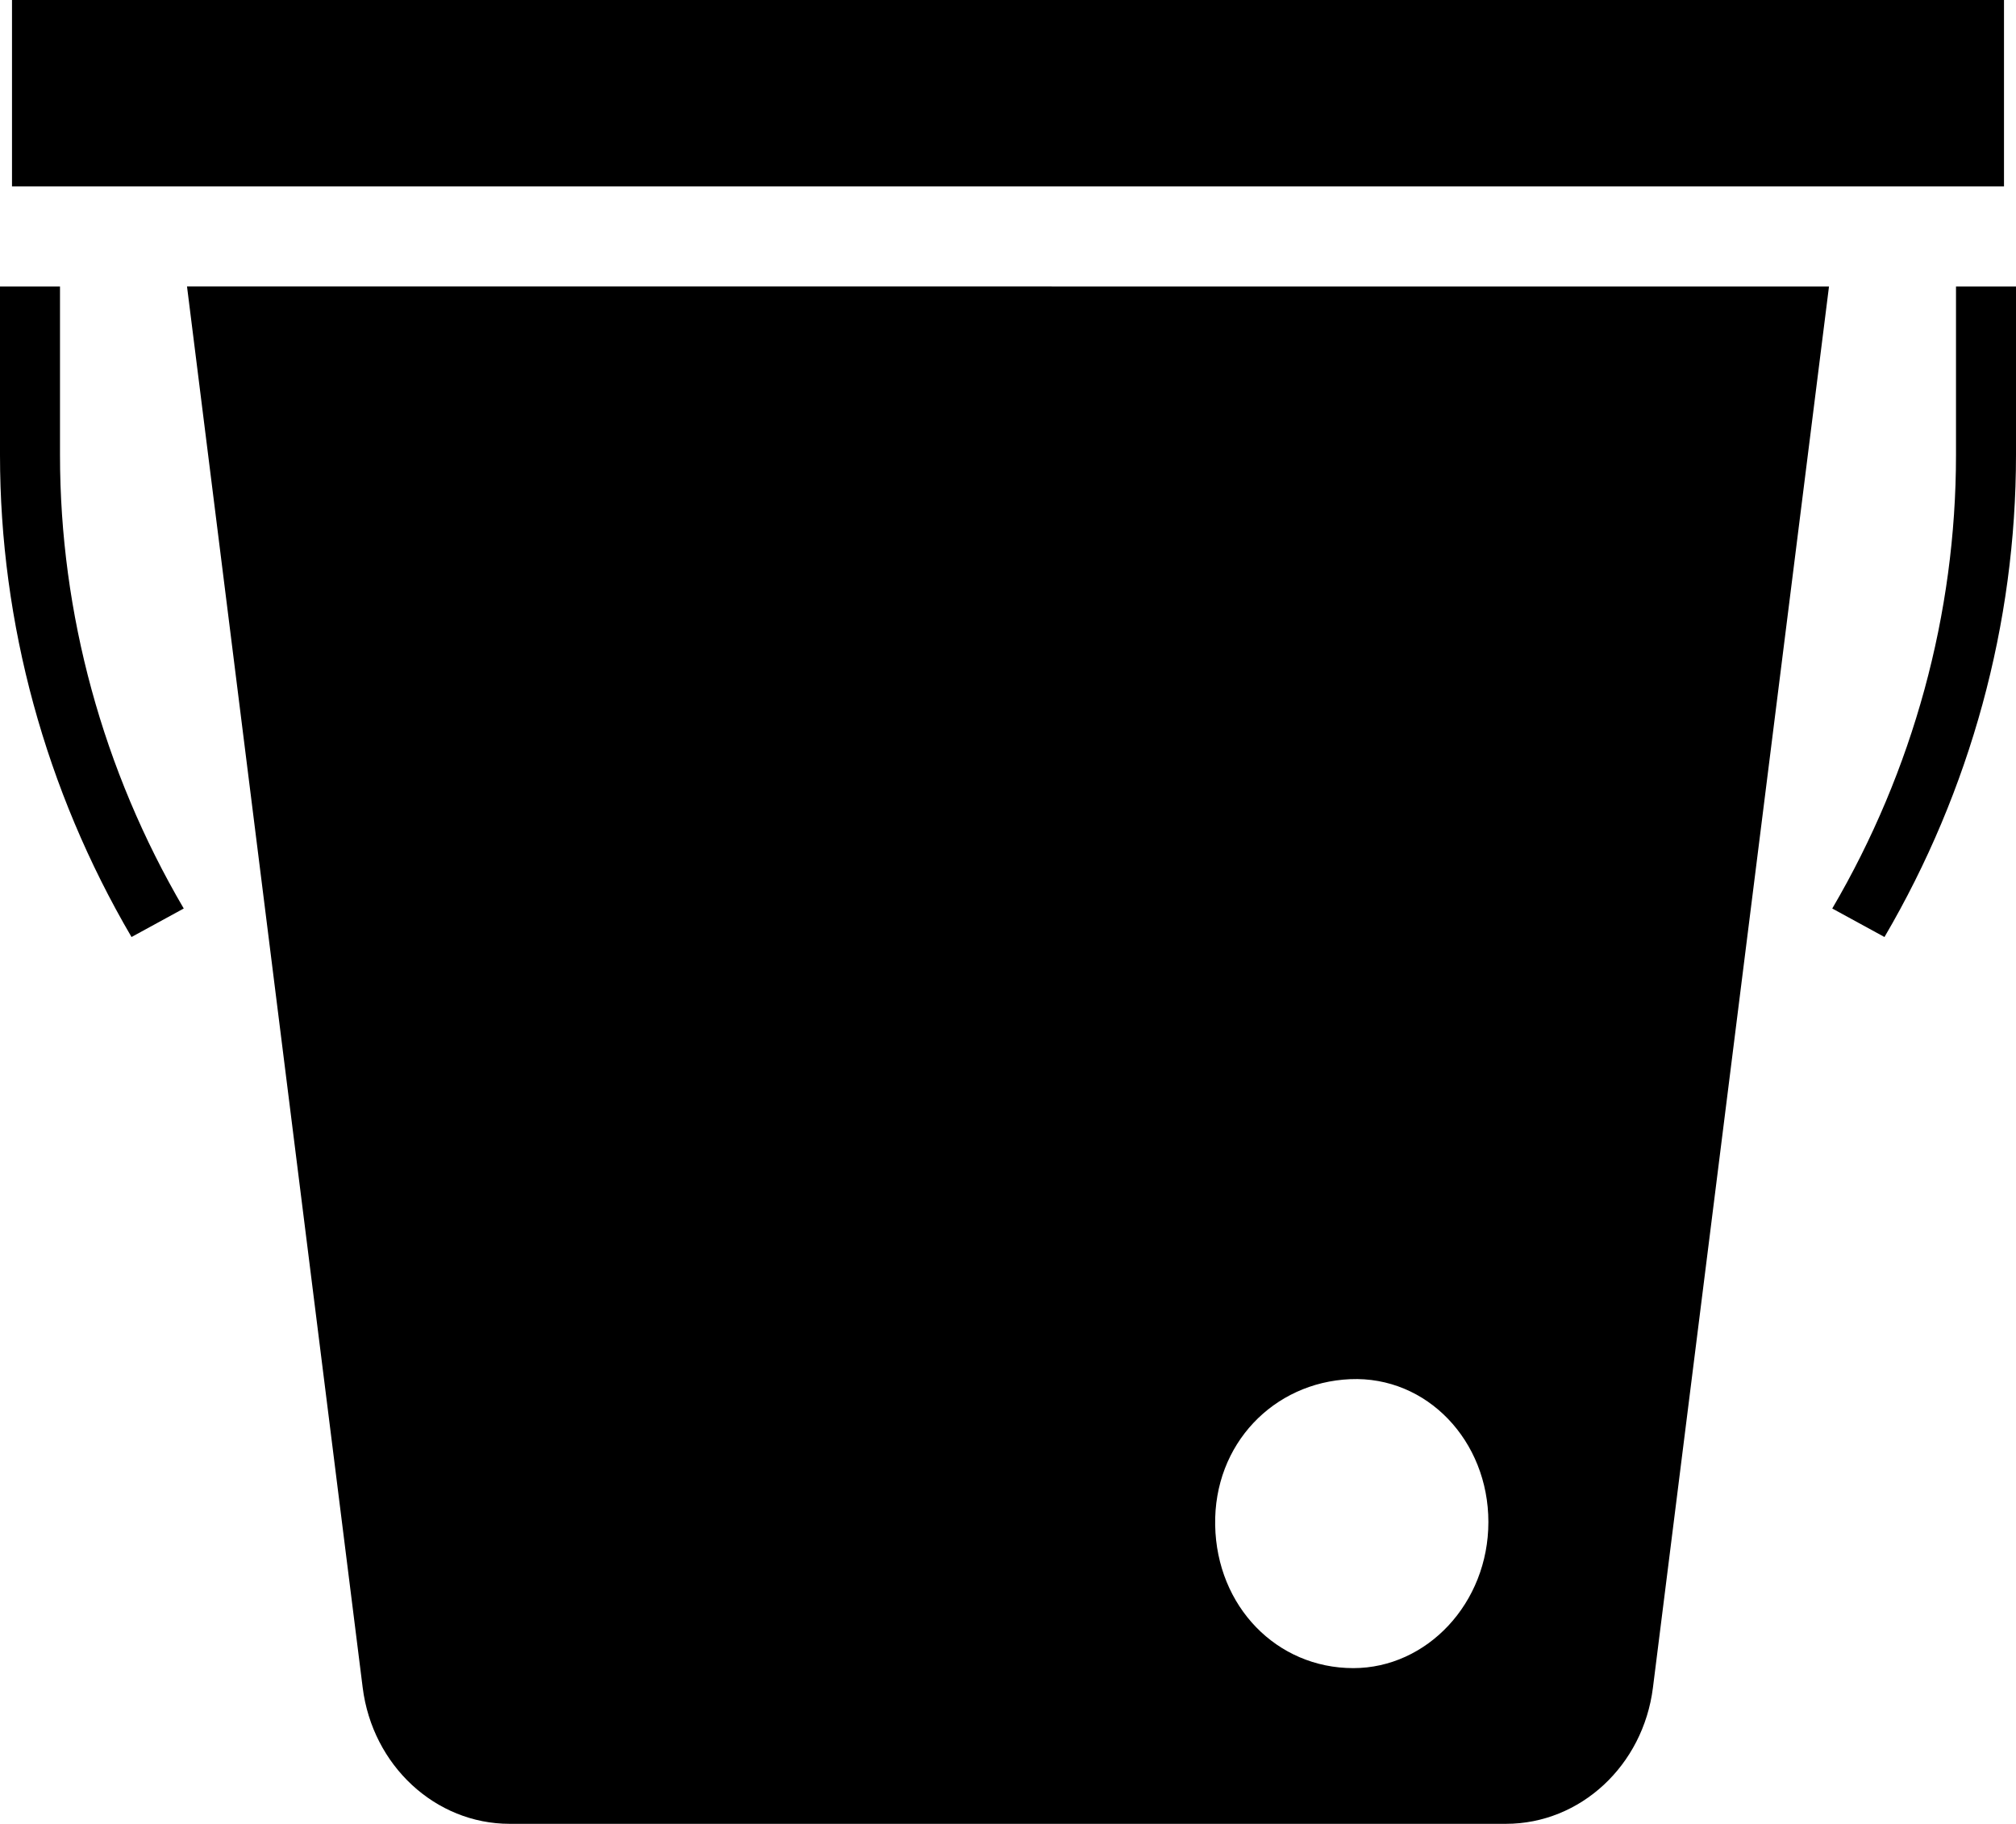
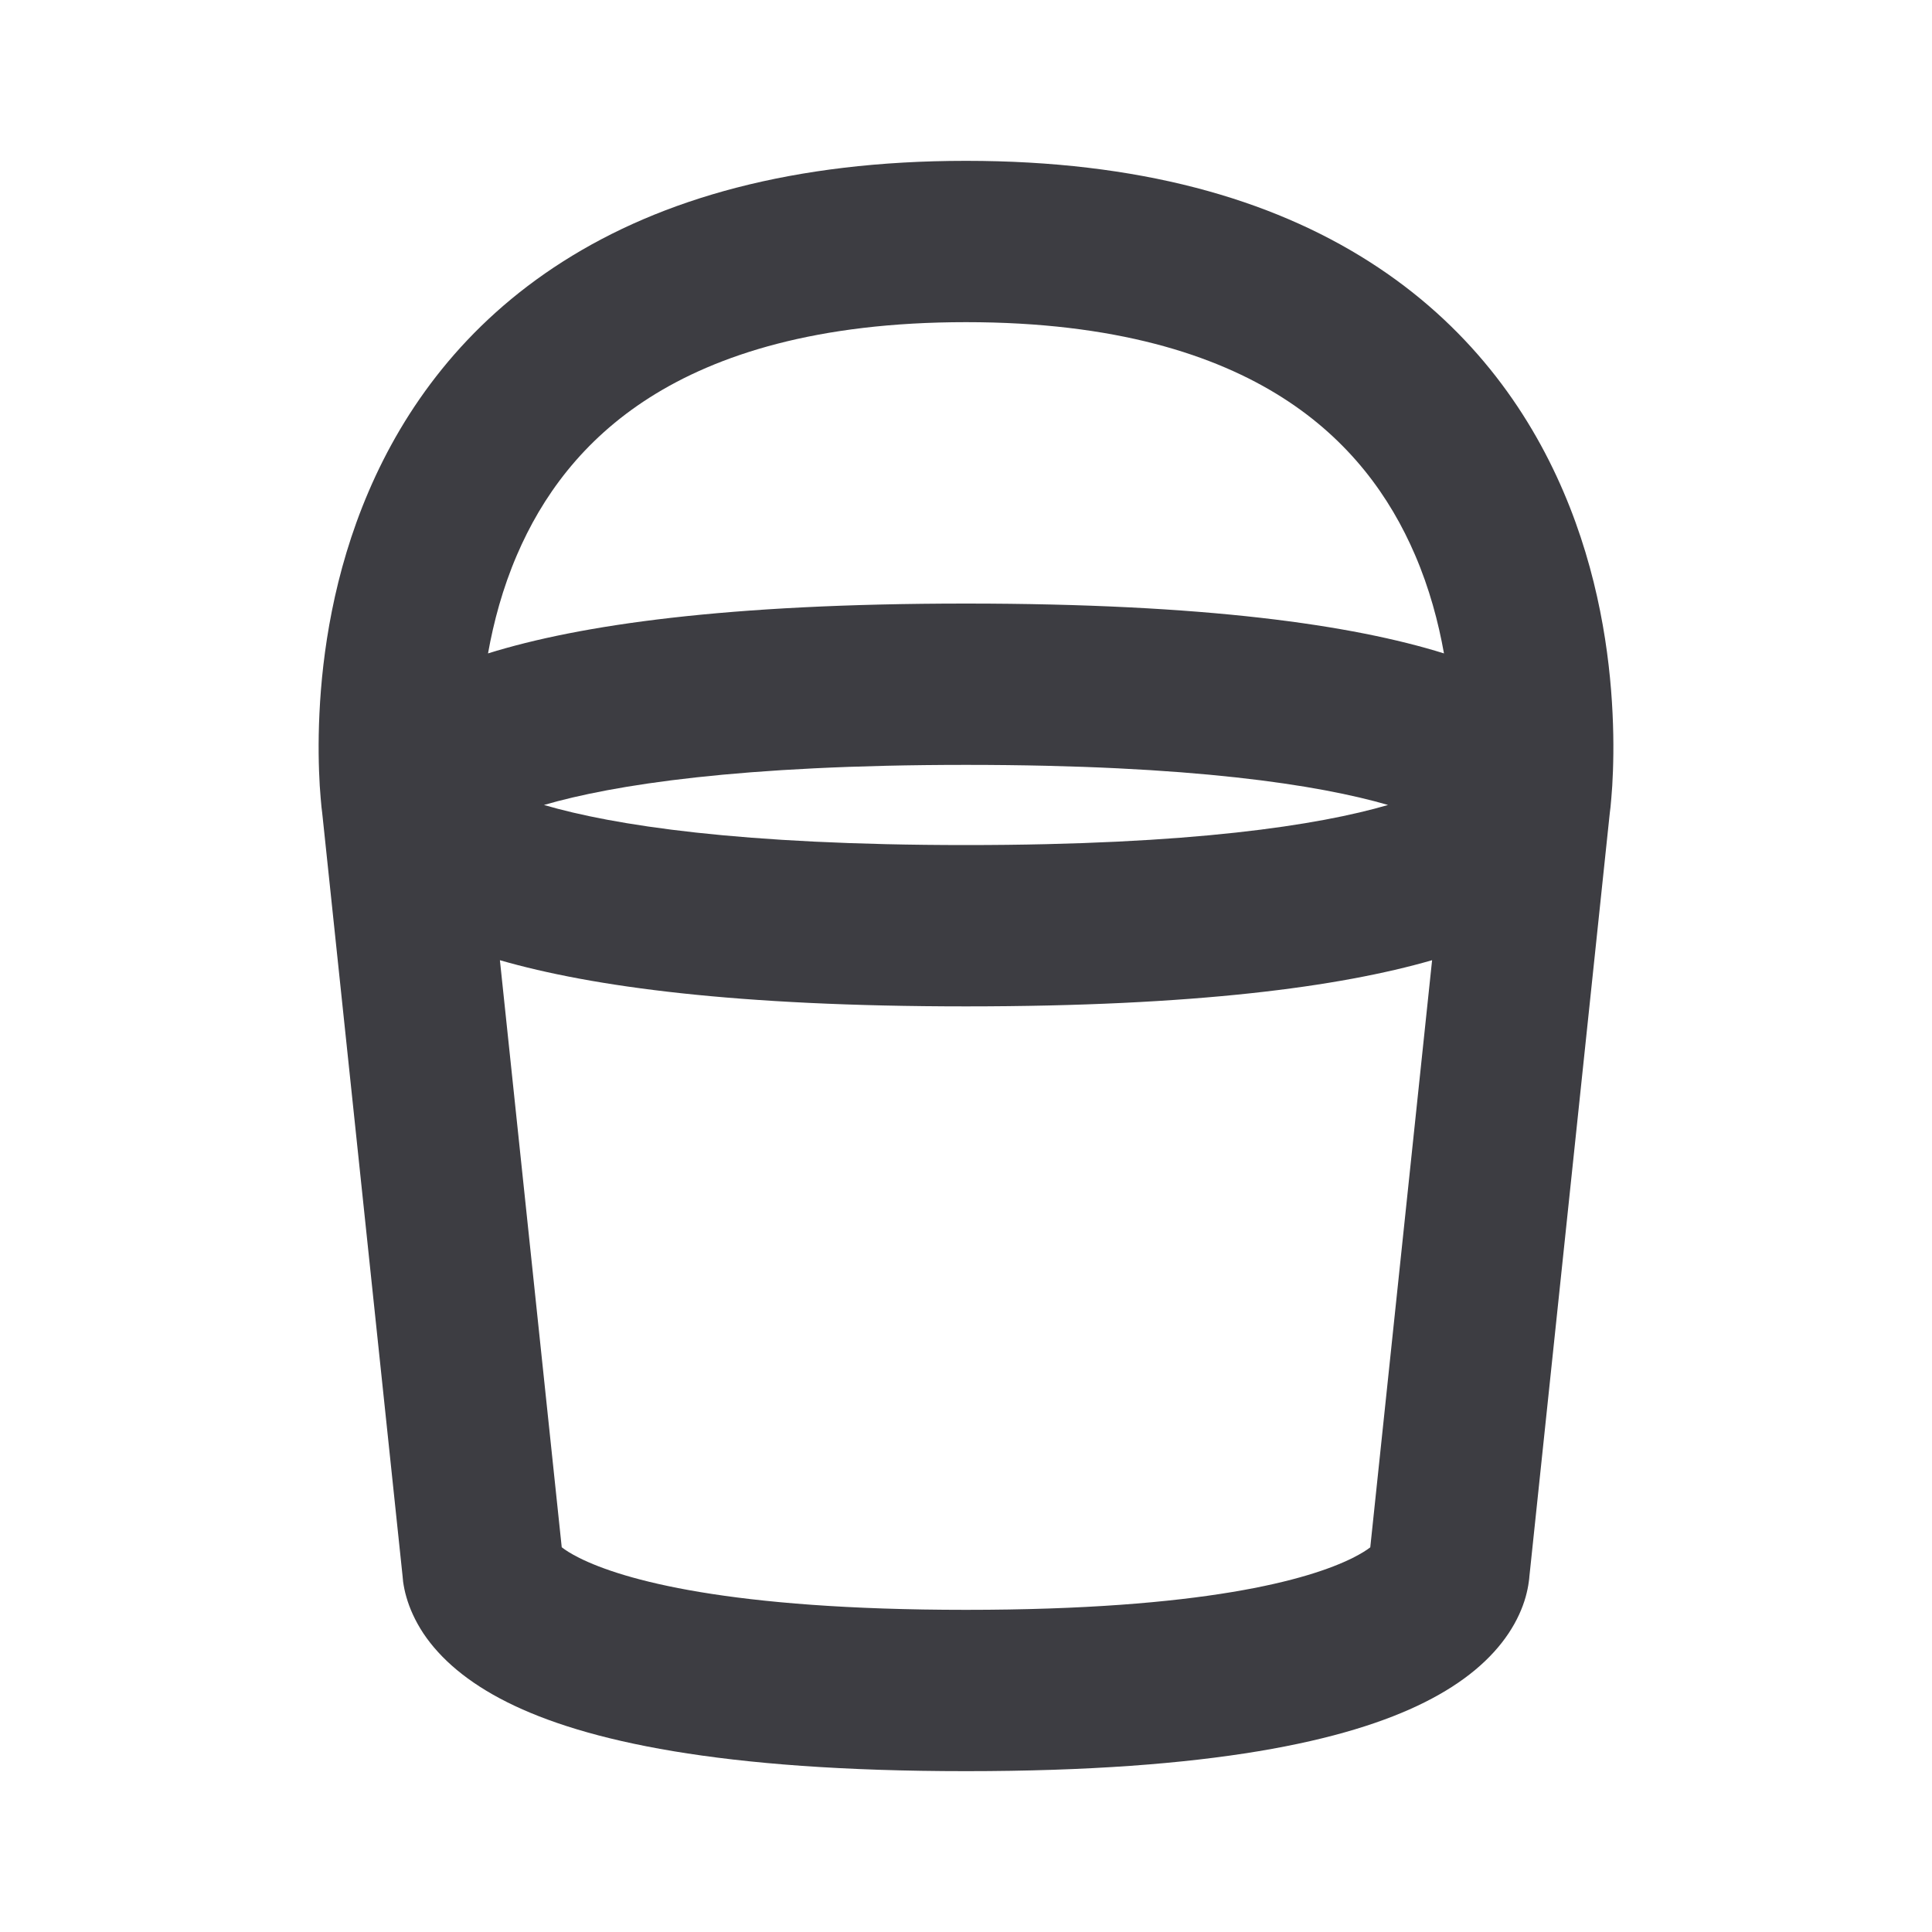
- <svg xmlns="http://www.w3.org/2000/svg" height="19" viewBox="0 0 21 19" width="21">
-   <g fill="none" fill-rule="evenodd" transform="translate(-6 -7)">
-     <path d="m21 4.74v-1.755h-.625v1.755c0 1.652-.446 3.286-1.289 4.724l.544.297c.896-1.529 1.37-3.265 1.37-5.021zm-19.086 4.724c-.843-1.438-1.289-3.072-1.289-4.724v-1.755h-.625v1.755c0 1.756.474 3.492 1.37 5.021zm13.59 6.391c0-.845-.639-1.522-1.439-1.488-.799.034-1.423.676-1.407 1.522.016.845.64 1.488 1.439 1.488.767 0 1.407-.676 1.407-1.522zm3.548-12.87-1.834 14.596c-.102.812-.757 1.418-1.531 1.418h-10.378c-.774 0-1.429-.607-1.531-1.419l-1.83-14.596zm-18.927-1.043h20.75v-1.942h-20.75z" fill="currentColor" transform="translate(6 7)" />
-   </g>
+ <svg xmlns="http://www.w3.org/2000/svg" width="20" height="20" viewBox="0 0 20 20" fill="none">
+   <path fill-rule="evenodd" clip-rule="evenodd" d="M3.336 8.422L3.336 8.42C3.334 8.403 3.331 8.382 3.328 8.355C3.323 8.301 3.316 8.226 3.31 8.134C3.299 7.949 3.292 7.69 3.307 7.382C3.336 6.771 3.452 5.936 3.816 5.088C4.183 4.231 4.804 3.358 5.828 2.707C6.849 2.057 8.211 1.665 10 1.665C11.789 1.665 13.151 2.057 14.172 2.707C15.196 3.358 15.817 4.231 16.184 5.088C16.548 5.936 16.664 6.771 16.693 7.382C16.708 7.69 16.701 7.949 16.69 8.134C16.684 8.226 16.677 8.301 16.672 8.355C16.669 8.382 16.666 8.403 16.664 8.42L16.664 8.422C16.663 8.431 16.662 8.44 16.661 8.449L15.832 16.321C15.831 16.338 15.829 16.356 15.826 16.374C15.82 16.422 15.809 16.475 15.793 16.533C15.76 16.649 15.704 16.777 15.617 16.908C15.441 17.172 15.16 17.416 14.748 17.622C13.949 18.022 12.543 18.335 10 18.335C7.457 18.335 6.051 18.022 5.252 17.622C4.84 17.416 4.559 17.172 4.383 16.909C4.296 16.777 4.24 16.649 4.207 16.533C4.19 16.476 4.18 16.422 4.173 16.374C4.171 16.356 4.169 16.338 4.168 16.321L3.339 8.449C3.338 8.44 3.337 8.431 3.336 8.422ZM5.175 9.94L5.815 16.017C5.85 16.045 5.908 16.083 5.998 16.128C6.449 16.353 7.543 16.665 10 16.665C12.457 16.665 13.551 16.353 14.002 16.128C14.092 16.083 14.15 16.045 14.185 16.018L14.825 9.94C13.868 10.216 12.372 10.418 10 10.418C7.628 10.418 6.132 10.216 5.175 9.94ZM14.948 6.764C14.89 6.439 14.797 6.09 14.649 5.746C14.391 5.144 13.971 4.558 13.276 4.116C12.578 3.672 11.544 3.335 10 3.335C8.456 3.335 7.422 3.672 6.724 4.116C6.029 4.558 5.609 5.144 5.351 5.746C5.203 6.09 5.11 6.439 5.052 6.764C6.002 6.468 7.523 6.248 10 6.248C12.476 6.248 13.998 6.468 14.948 6.764ZM14.369 8.333C13.653 8.125 12.341 7.918 10 7.918C7.658 7.918 6.347 8.125 5.631 8.333C6.347 8.542 7.658 8.748 10 8.748C12.341 8.748 13.653 8.542 14.369 8.333ZM14.232 15.975C14.232 15.975 14.232 15.976 14.231 15.976L14.232 15.975Z" fill="#3D3D42" />
</svg>
